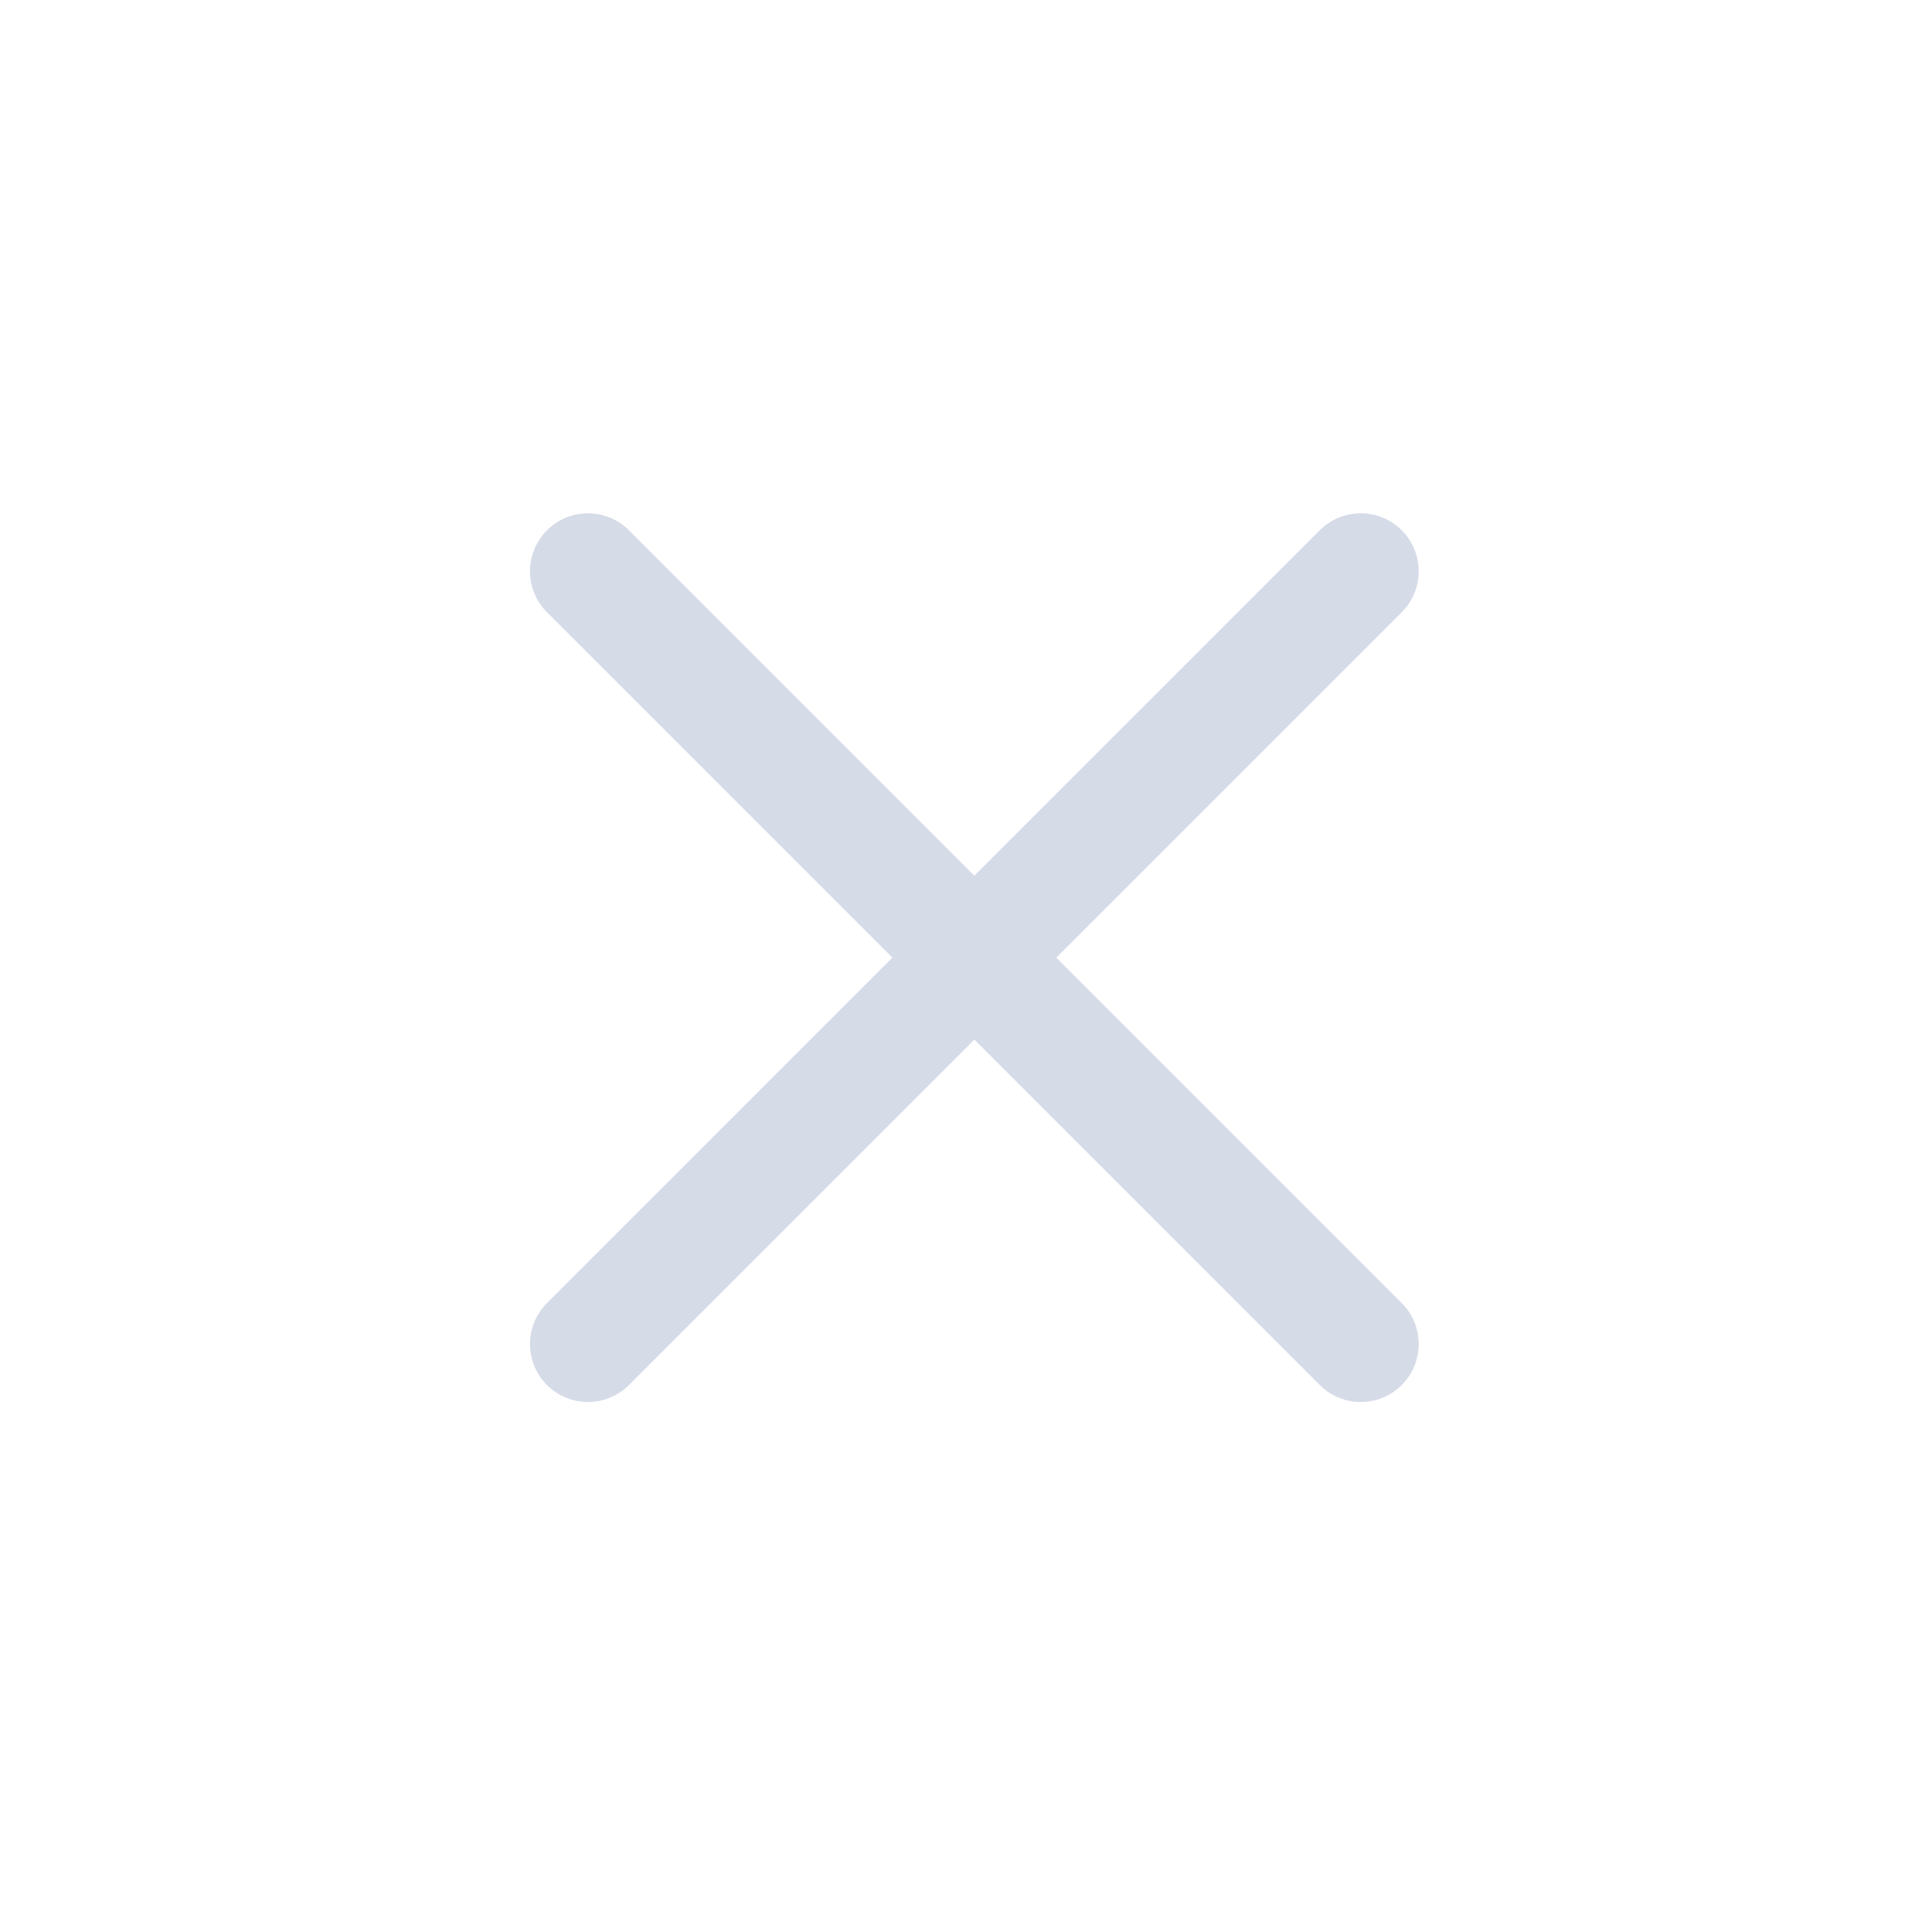
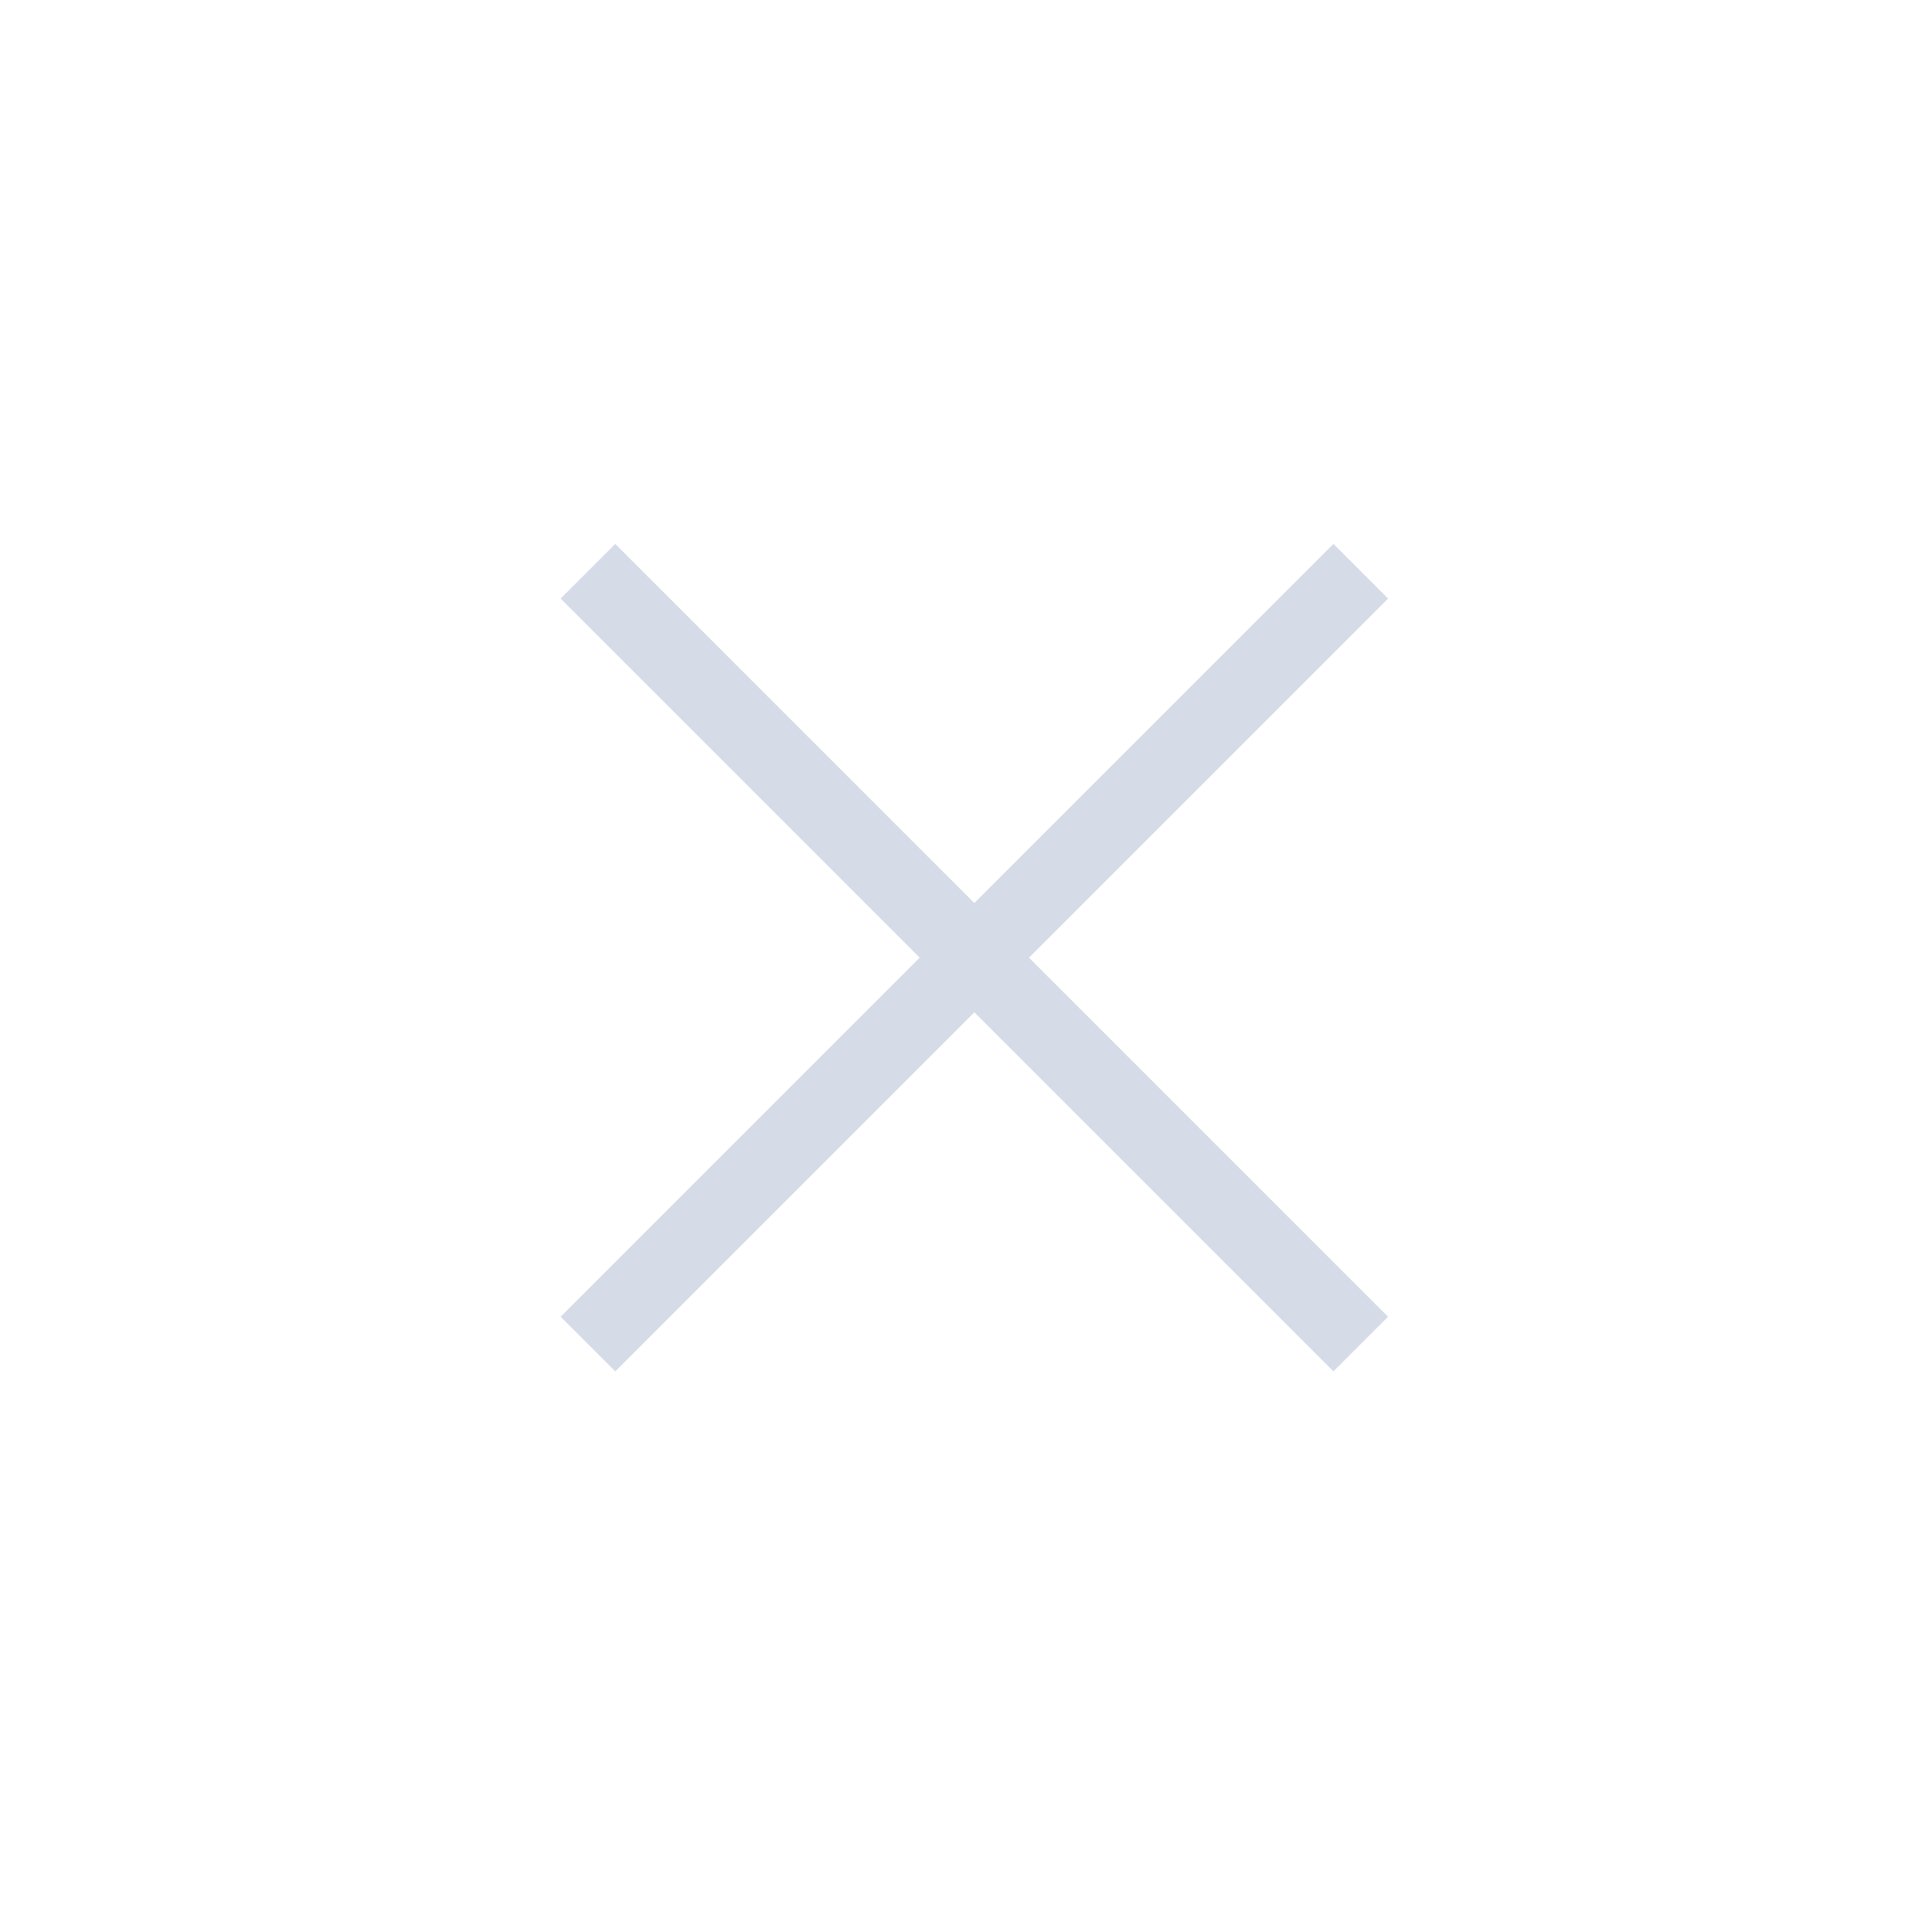
<svg xmlns="http://www.w3.org/2000/svg" width="25" height="25" viewBox="0 0 25 25" fill="none">
-   <path d="M7.608 17.392L17.608 7.392" stroke="#D6DBE8" stroke-width="1.5" stroke-linecap="round" />
-   <path d="M7.608 7.392L17.608 17.392" stroke="#D6DBE8" stroke-width="1.5" stroke-linecap="round" />
+   <path d="M7.608 17.392L17.608 7.392" stroke="#D6DBE8" strokeWidth="1.5" strokeLinecap="round" />
+   <path d="M7.608 7.392L17.608 17.392" stroke="#D6DBE8" strokeWidth="1.5" strokeLinecap="round" />
</svg>
